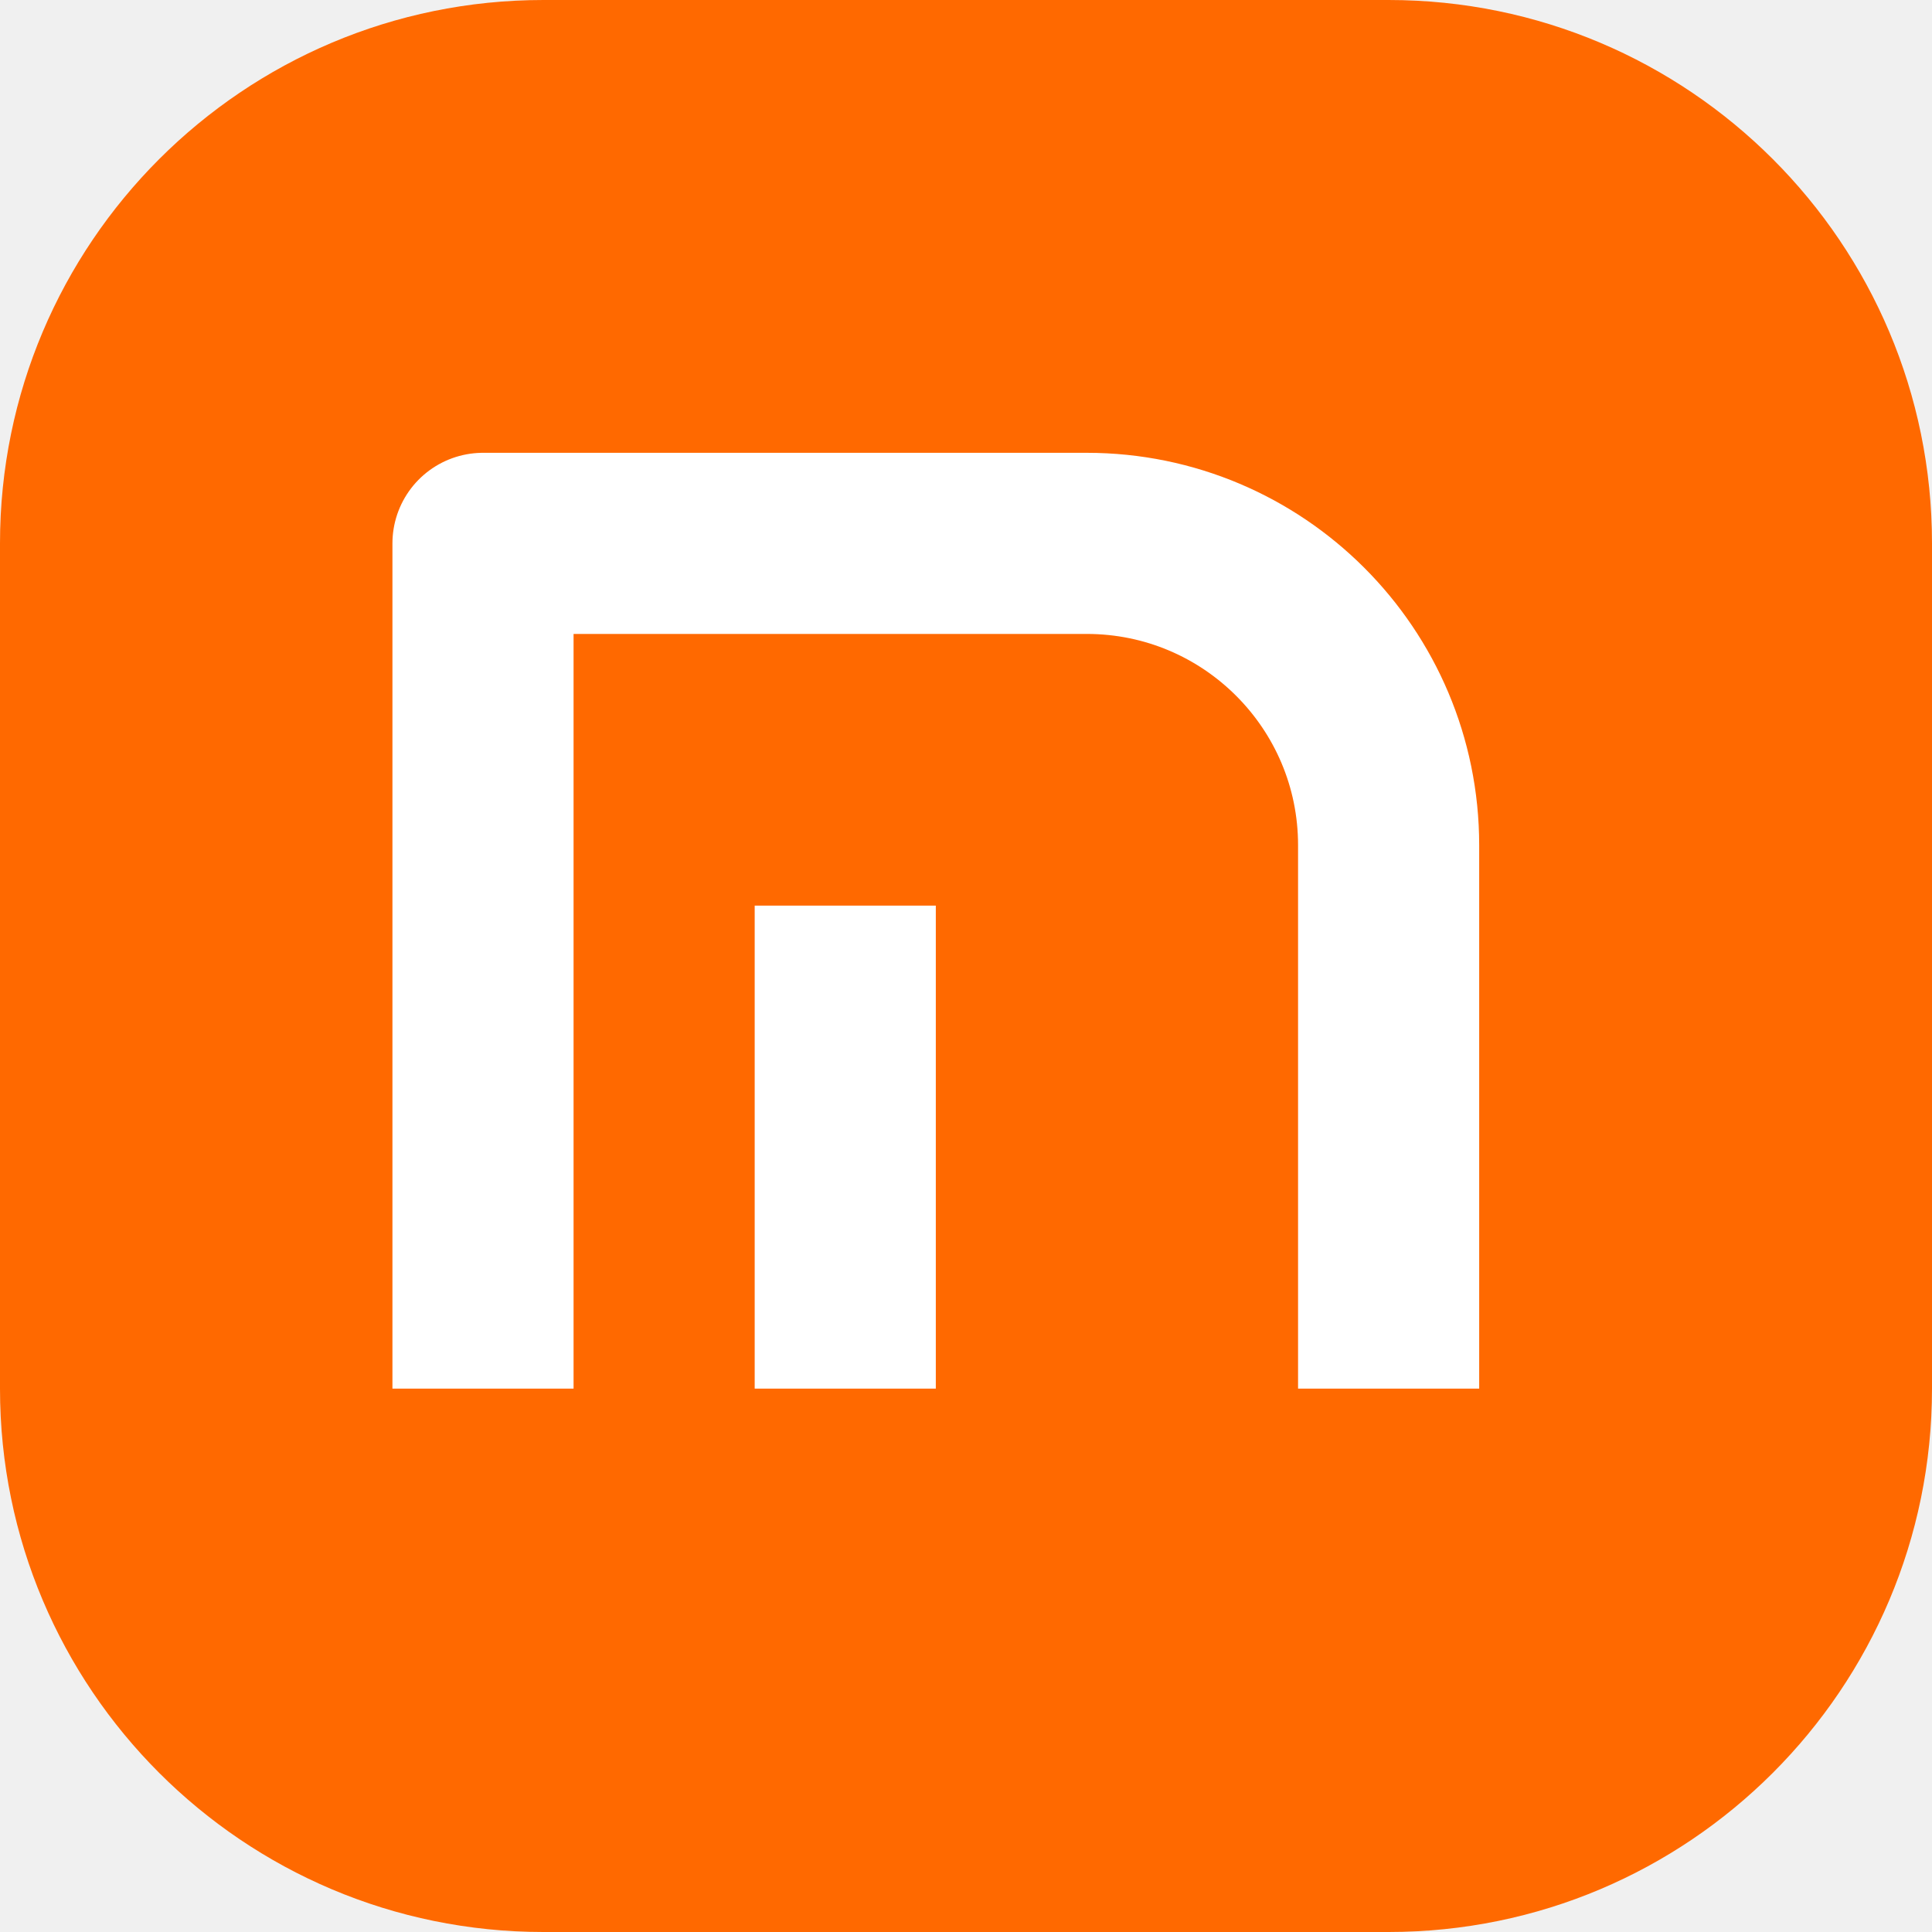
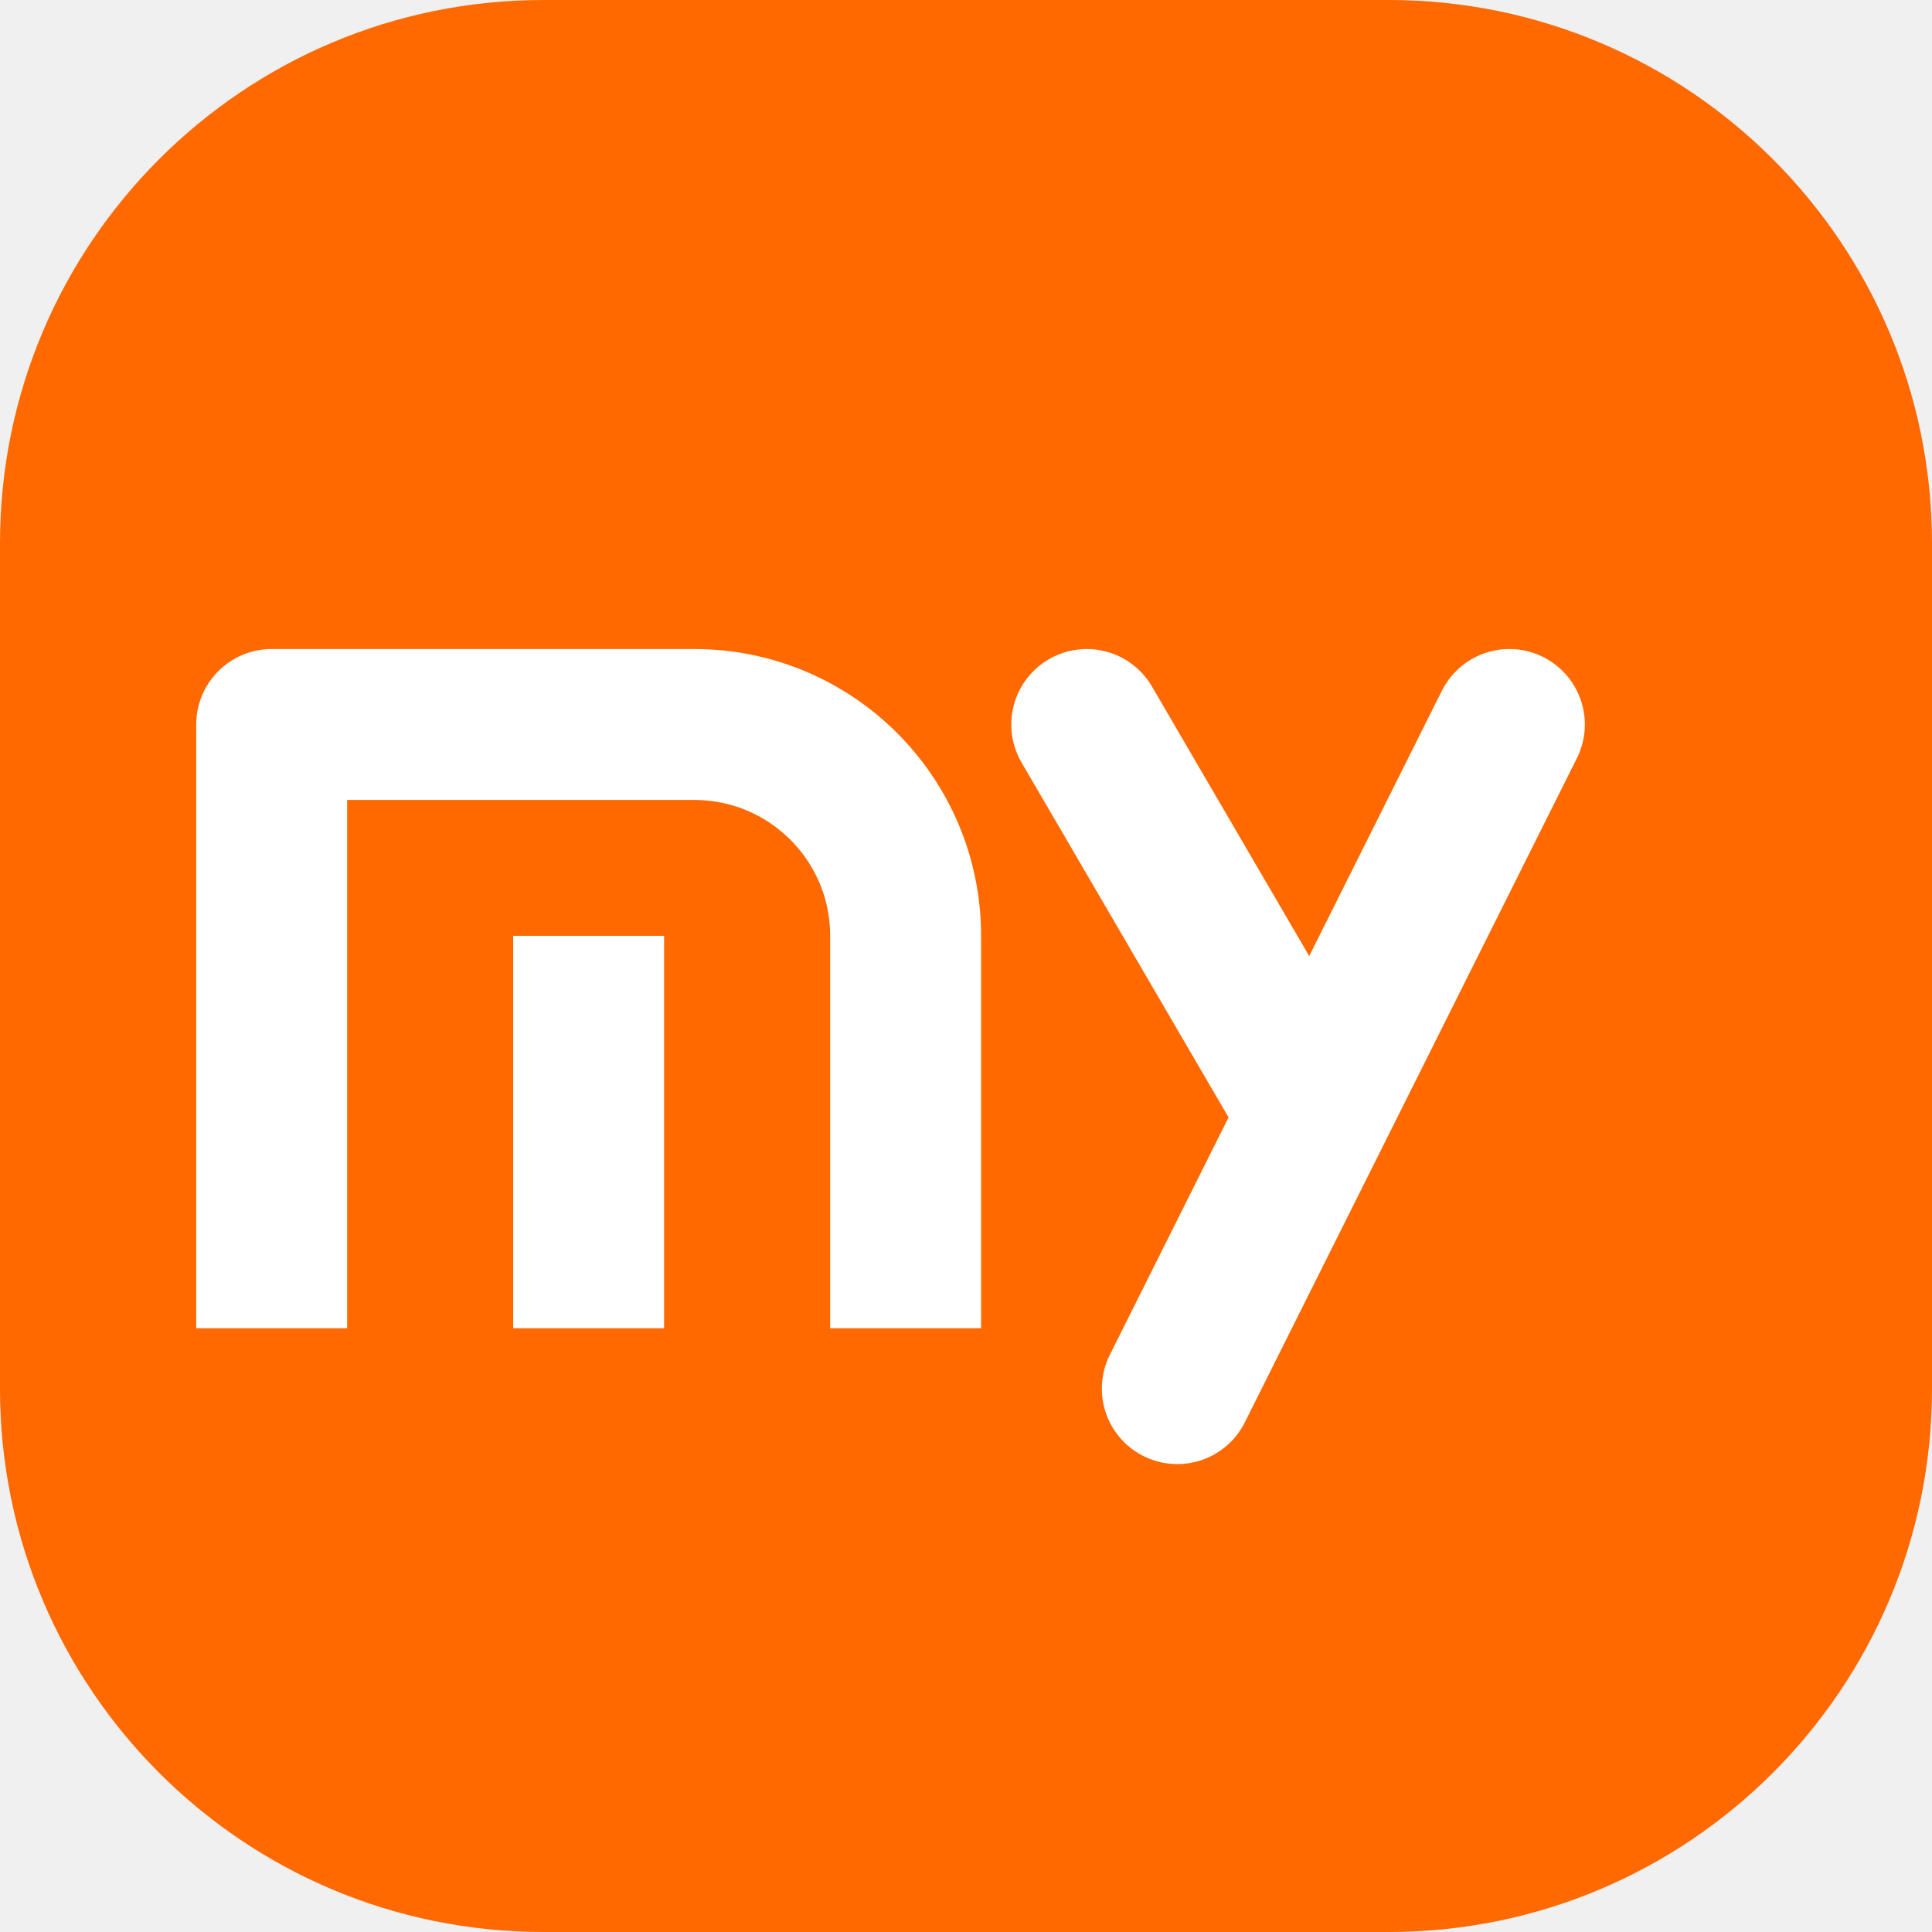
<svg xmlns="http://www.w3.org/2000/svg" viewBox="0 0 64 64">
  <rect width="64" height="64" rx="18" fill="#ff6900" />
-   <path d="M16 46V18h20a10 10 0 0 1 10 10v18M28 46V30M46 46" fill="none" stroke="#fff" stroke-width="6" stroke-linejoin="round" />
-   <circle cx="46" cy="22" r="0" fill="#fff" />
+   <path d="M9 44V24h14a7 7 0 0 1 7 7v13M19.5 44V31" fill="none" stroke="#fff" stroke-width="5" stroke-linejoin="round" />
+   <path d="M36 24l7 12M50 24l-11 22" fill="none" stroke="#fff" stroke-width="5" stroke-linecap="round" />
</svg>
